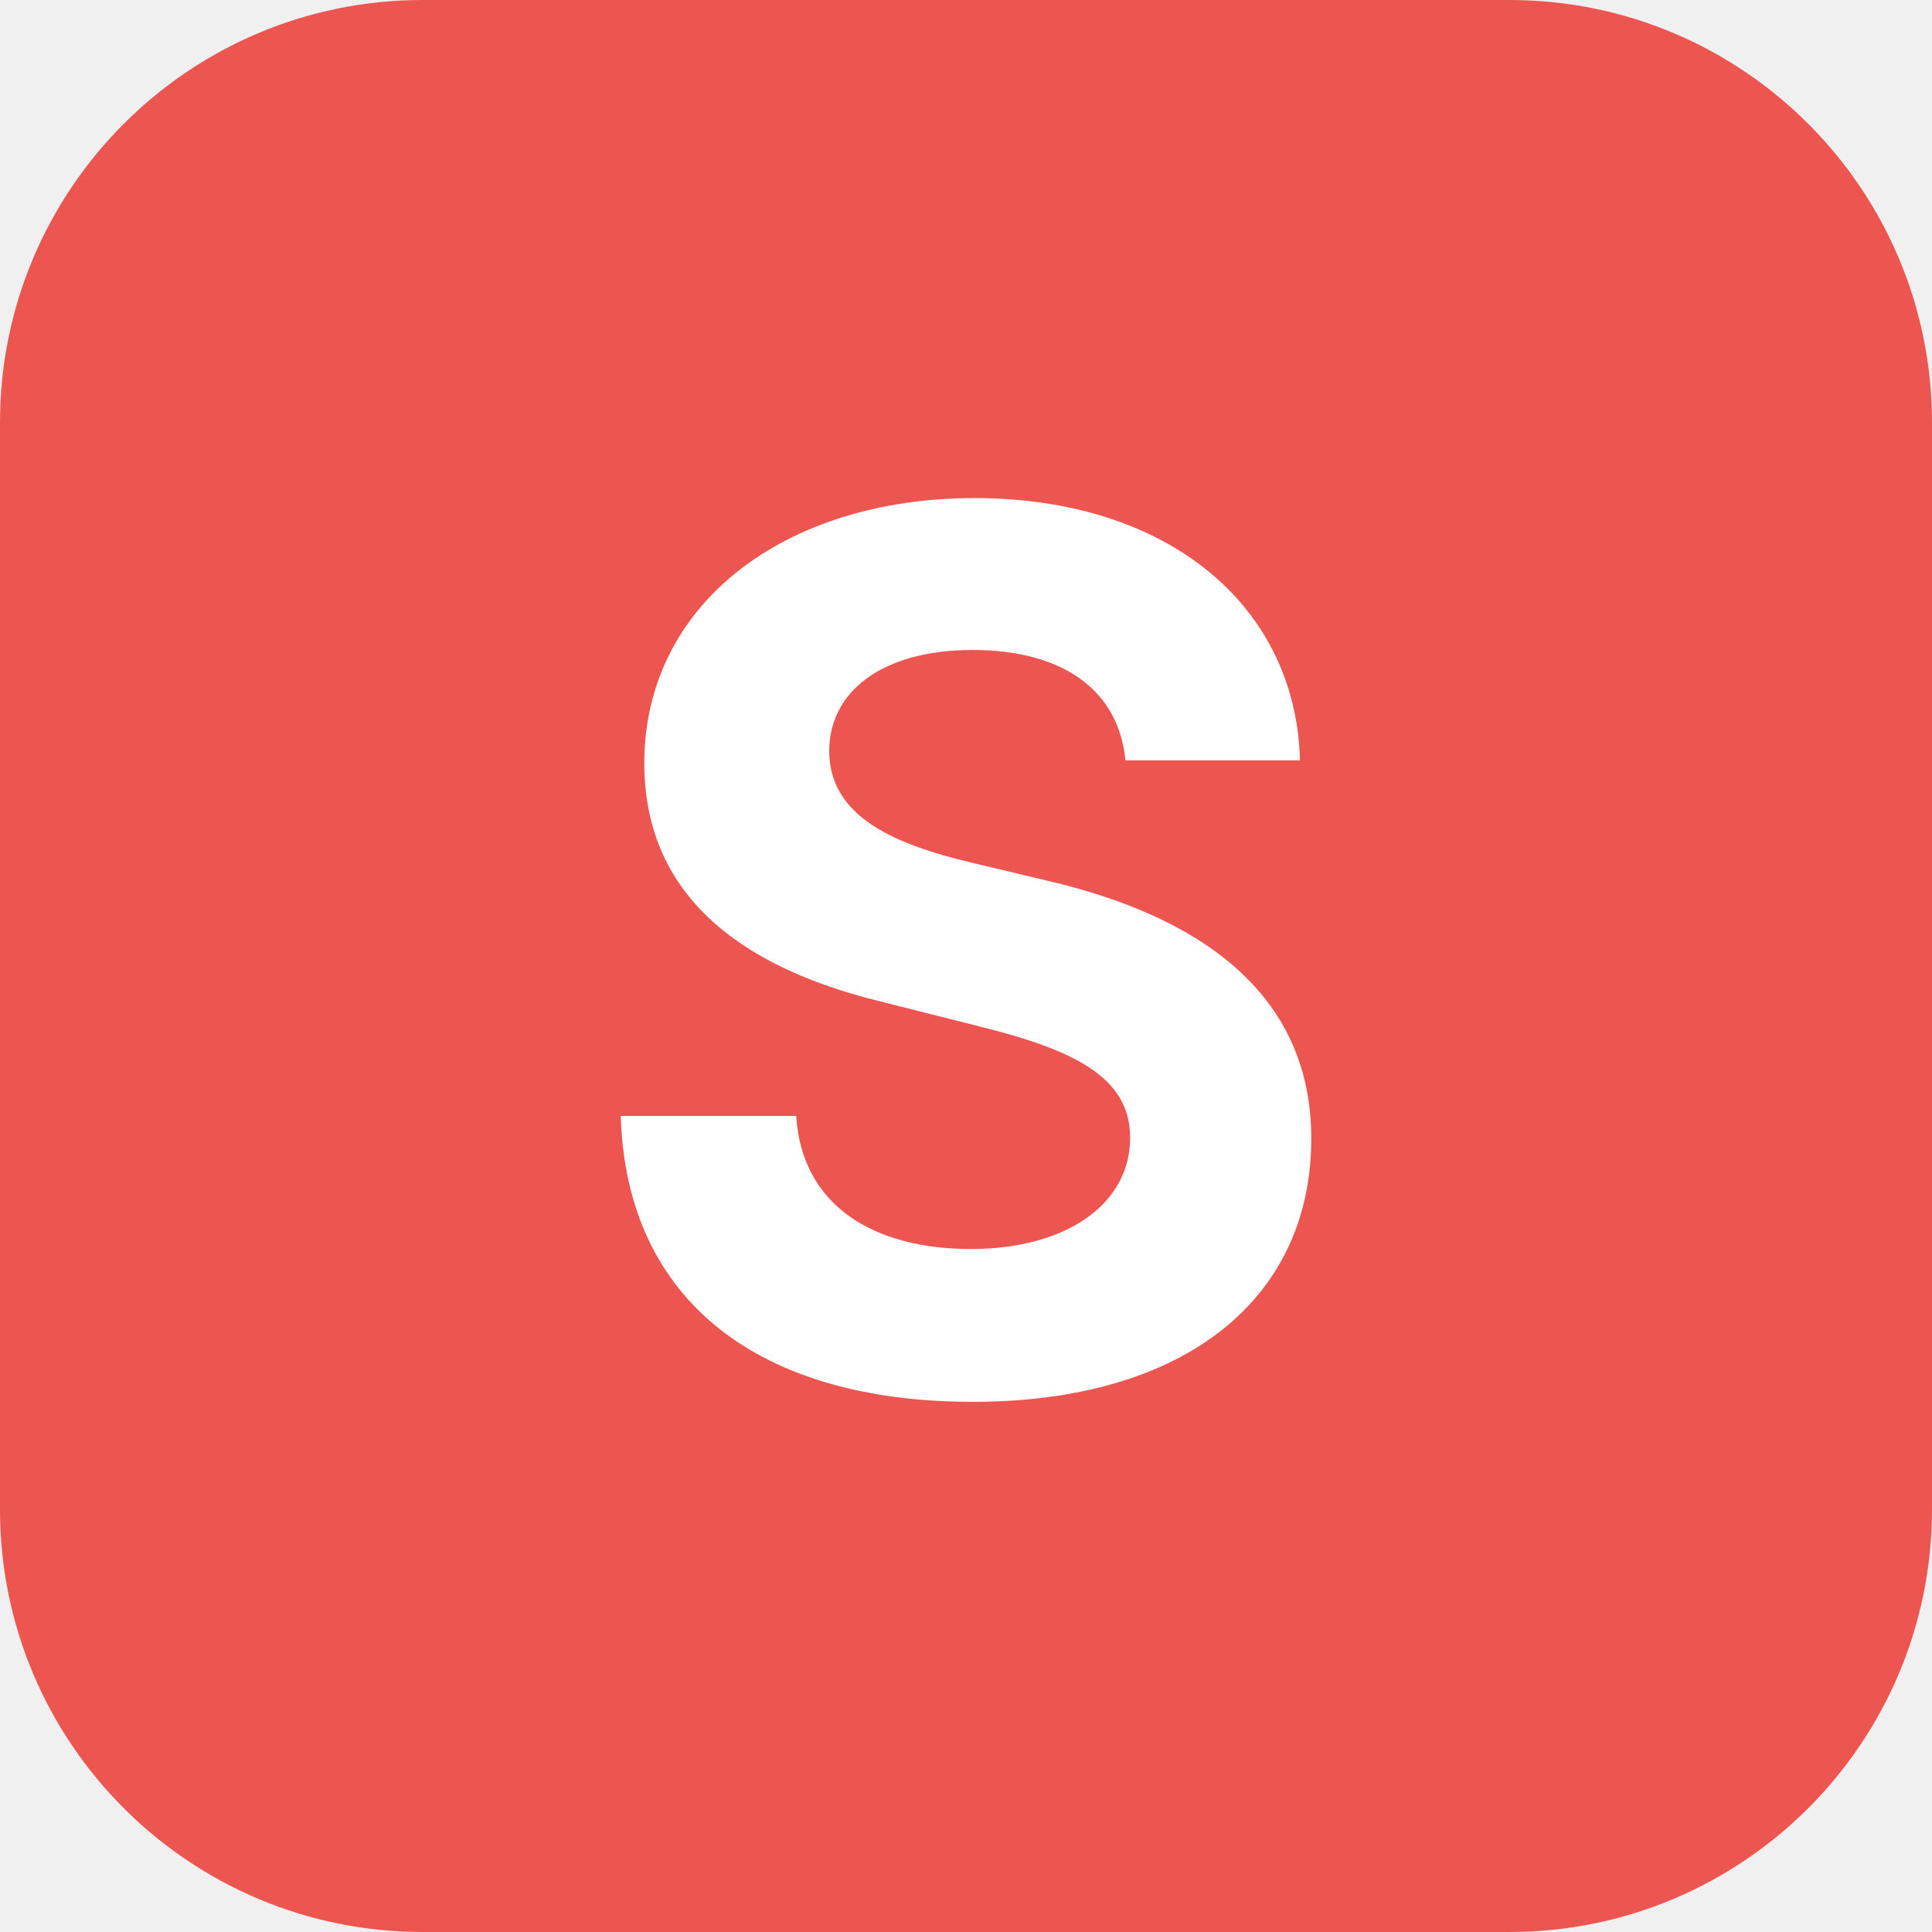
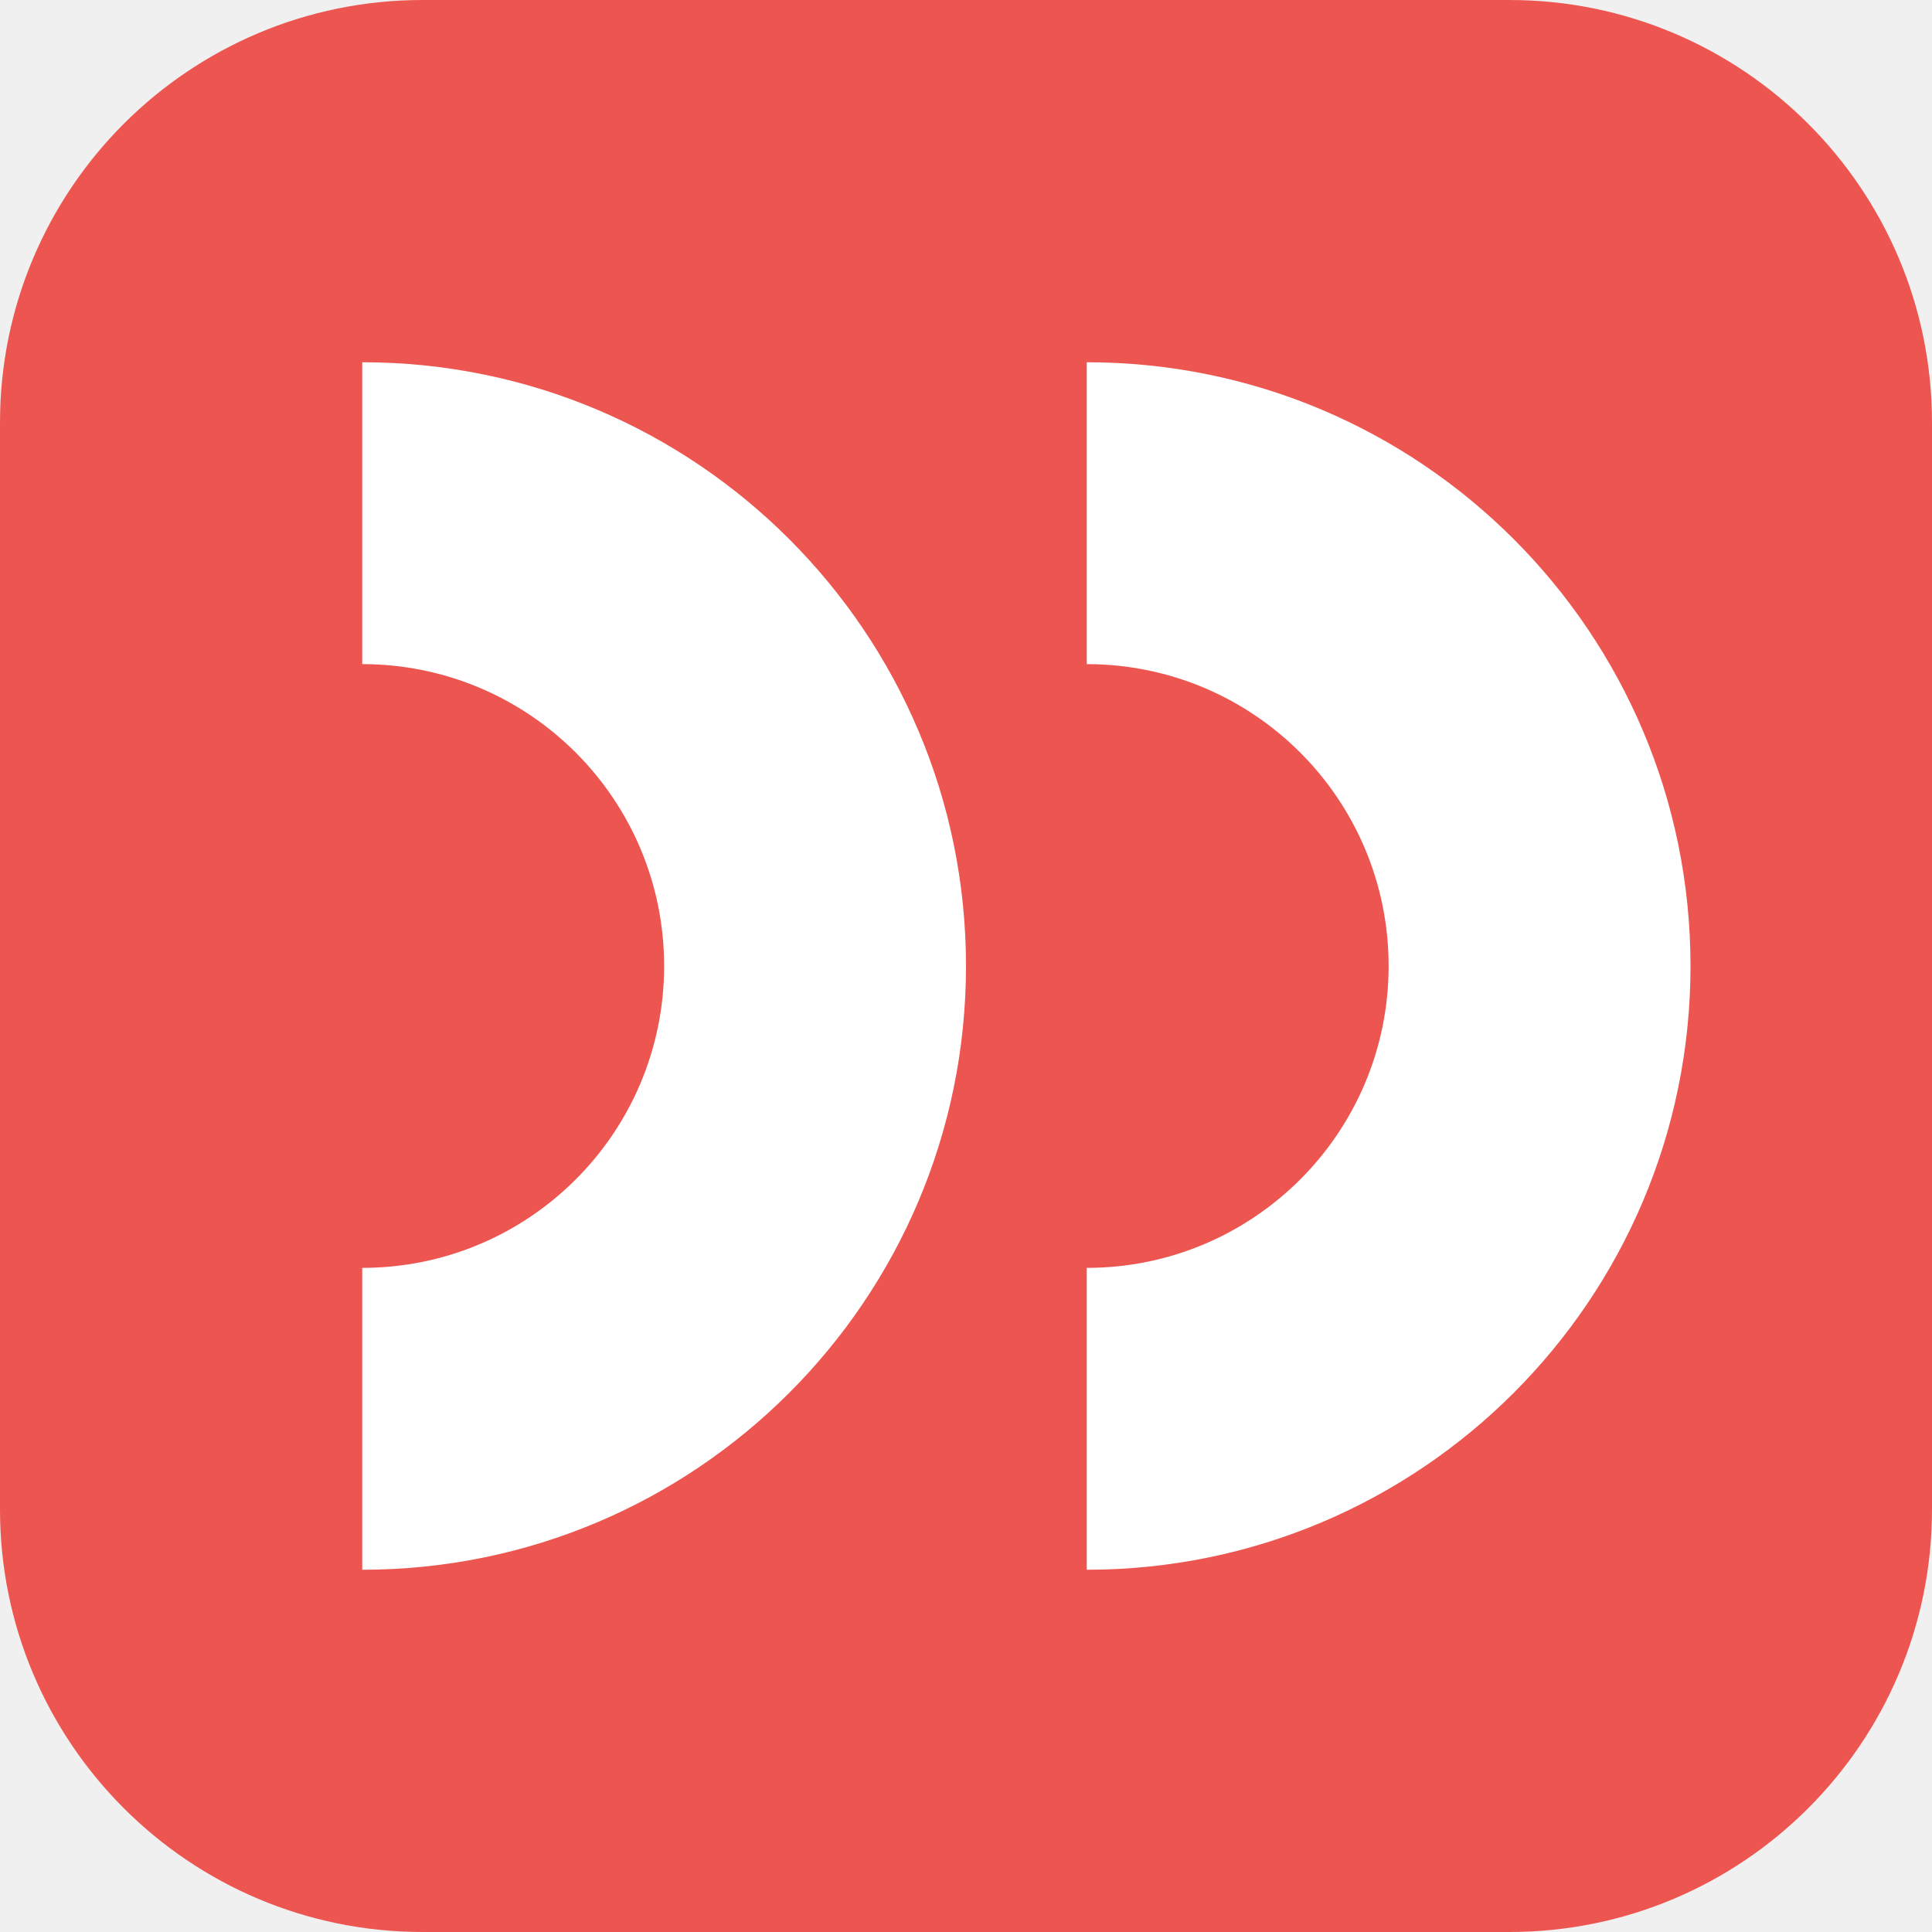
<svg xmlns="http://www.w3.org/2000/svg" viewBox="0 0 32 32">
  <rect width="32" height="32" rx="7" fill="#ED5650" />
-   <text x="16" y="23" font-family="Inter, Arial, sans-serif" font-size="20" font-weight="700" text-anchor="middle" fill="#ffffff" letter-spacing="-1">S</text>
+   <g fill="white">
+     <path d="M 6,6 A 10,10 0 0,1 16,16 L 11,16 A 5,5 0 0,0 6,11 Z" />
+     <path d="M 16,16 A 10,10 0 0,1 6,26 L 6,21 A 5,5 0 0,0 11,16 Z" />
+     <path d="M 18,6 A 10,10 0 0,1 28,16 L 23,16 A 5,5 0 0,0 18,11 Z" />
+     <path d="M 28,16 A 10,10 0 0,1 18,26 L 18,21 A 5,5 0 0,0 23,16 Z" />
+   </g>
</svg>
